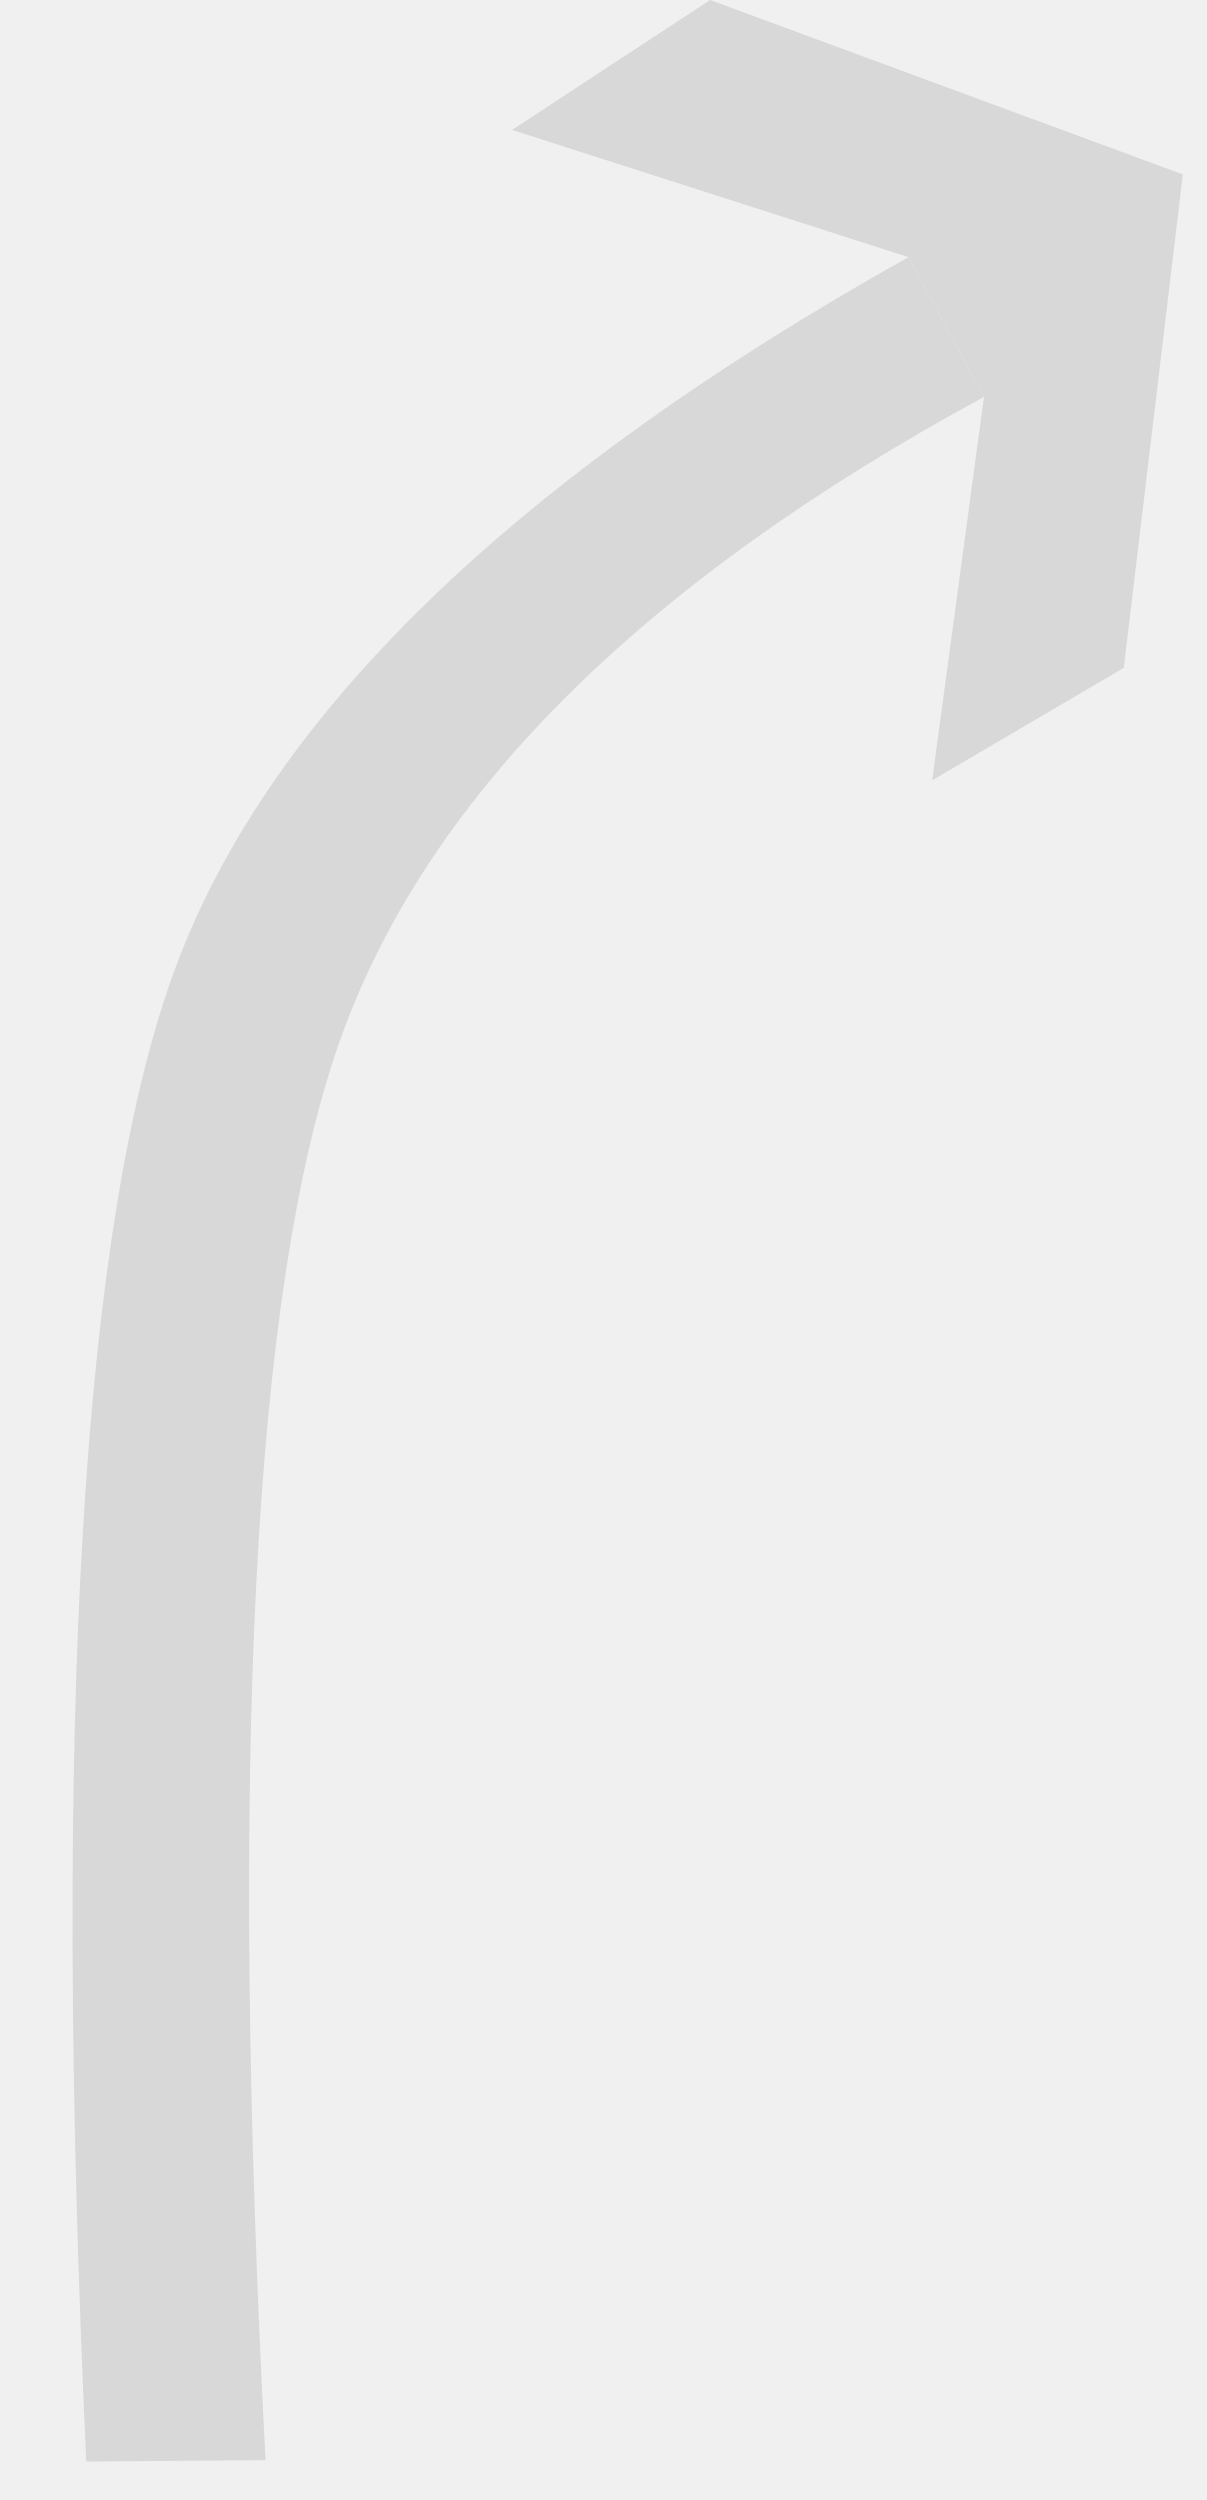
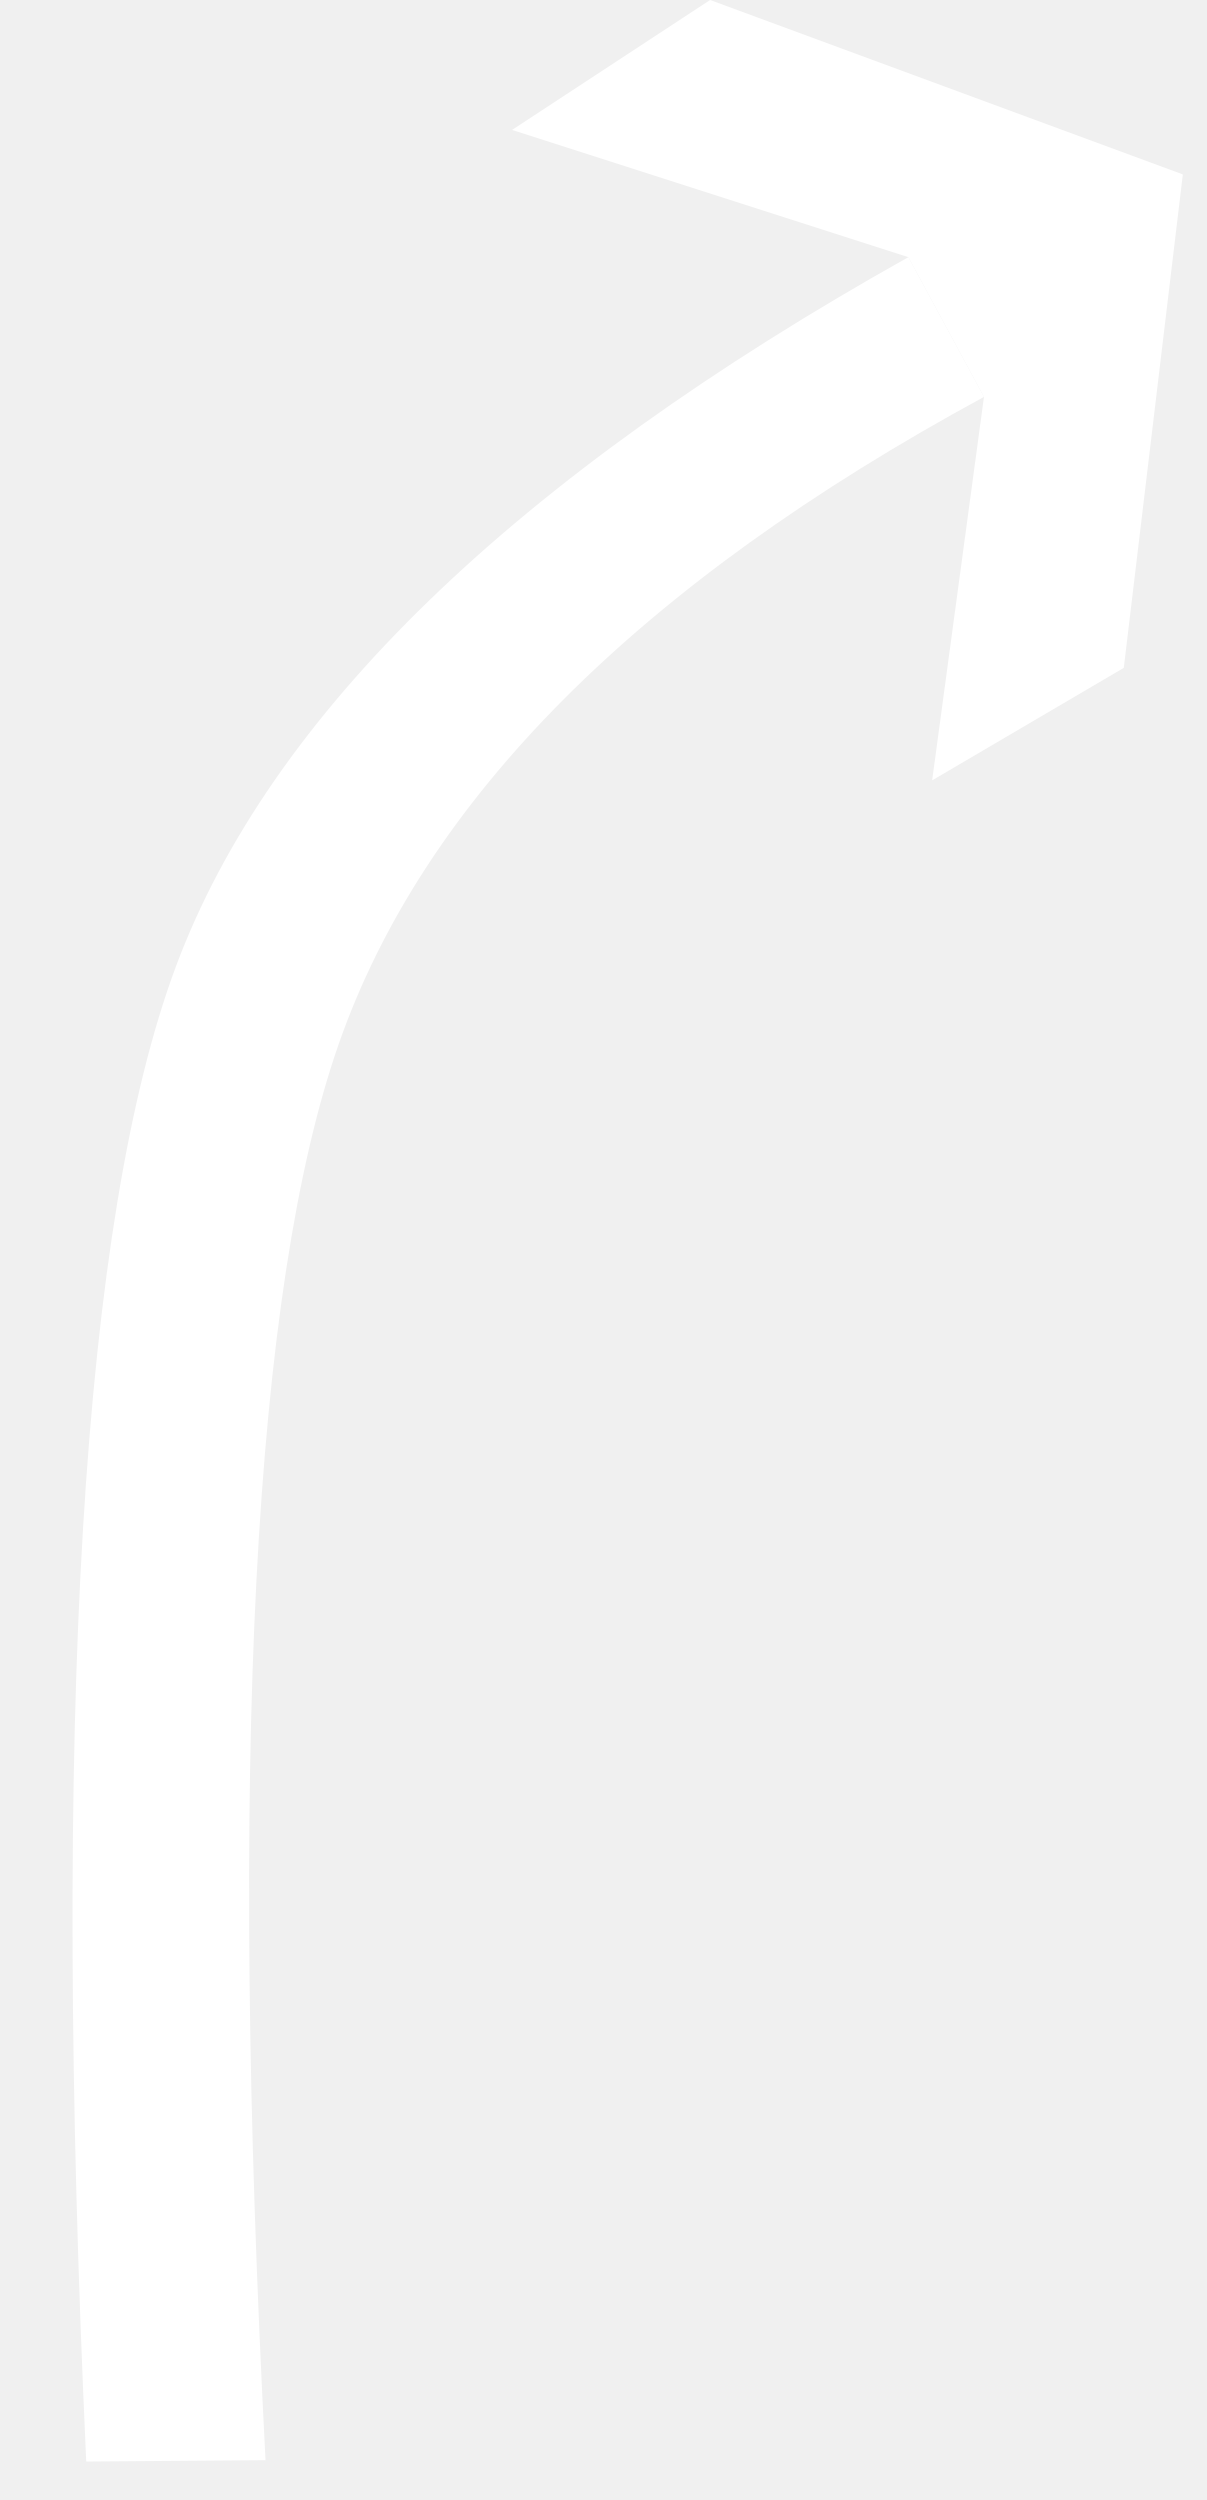
<svg xmlns="http://www.w3.org/2000/svg" width="14px" height="29px" viewBox="0 0 14 29" version="1.1">
  <g id="待定" stroke="none" stroke-width="1" fill="none" fill-rule="evenodd">
-     <g id="工具栏汇总复制" transform="translate(-1603, -694)" fill="#D8D8D8">
+     <g id="工具栏汇总复制" transform="translate(-1603, -694)" fill="#ffffff">
      <g id="编组-25" transform="translate(1382, 615)">
        <g id="11" transform="translate(221.8412, 79)">
          <g id="编组复制-43" transform="translate(4.15879, 0)">
            <polygon id="Fill-2" points="3.237 -0 0.94 1.507 5.537 2.983 6.414 4.604 5.813 9.052 8.036 7.747 8.72 2.031 8.72 2.023" />
          </g>
          <path d="M0.159,28.554 L2.239,28.538 C1.815,20.428 2.097,14.955 3.085,12.119 C4.072,9.282 6.568,6.777 10.573,4.604 L9.696,2.983 C5.122,5.545 2.289,8.288 1.199,11.212 C0.109,14.136 -0.238,19.916 0.159,28.554 Z" id="路径-10" />
        </g>
      </g>
    </g>
  </g>
</svg>
